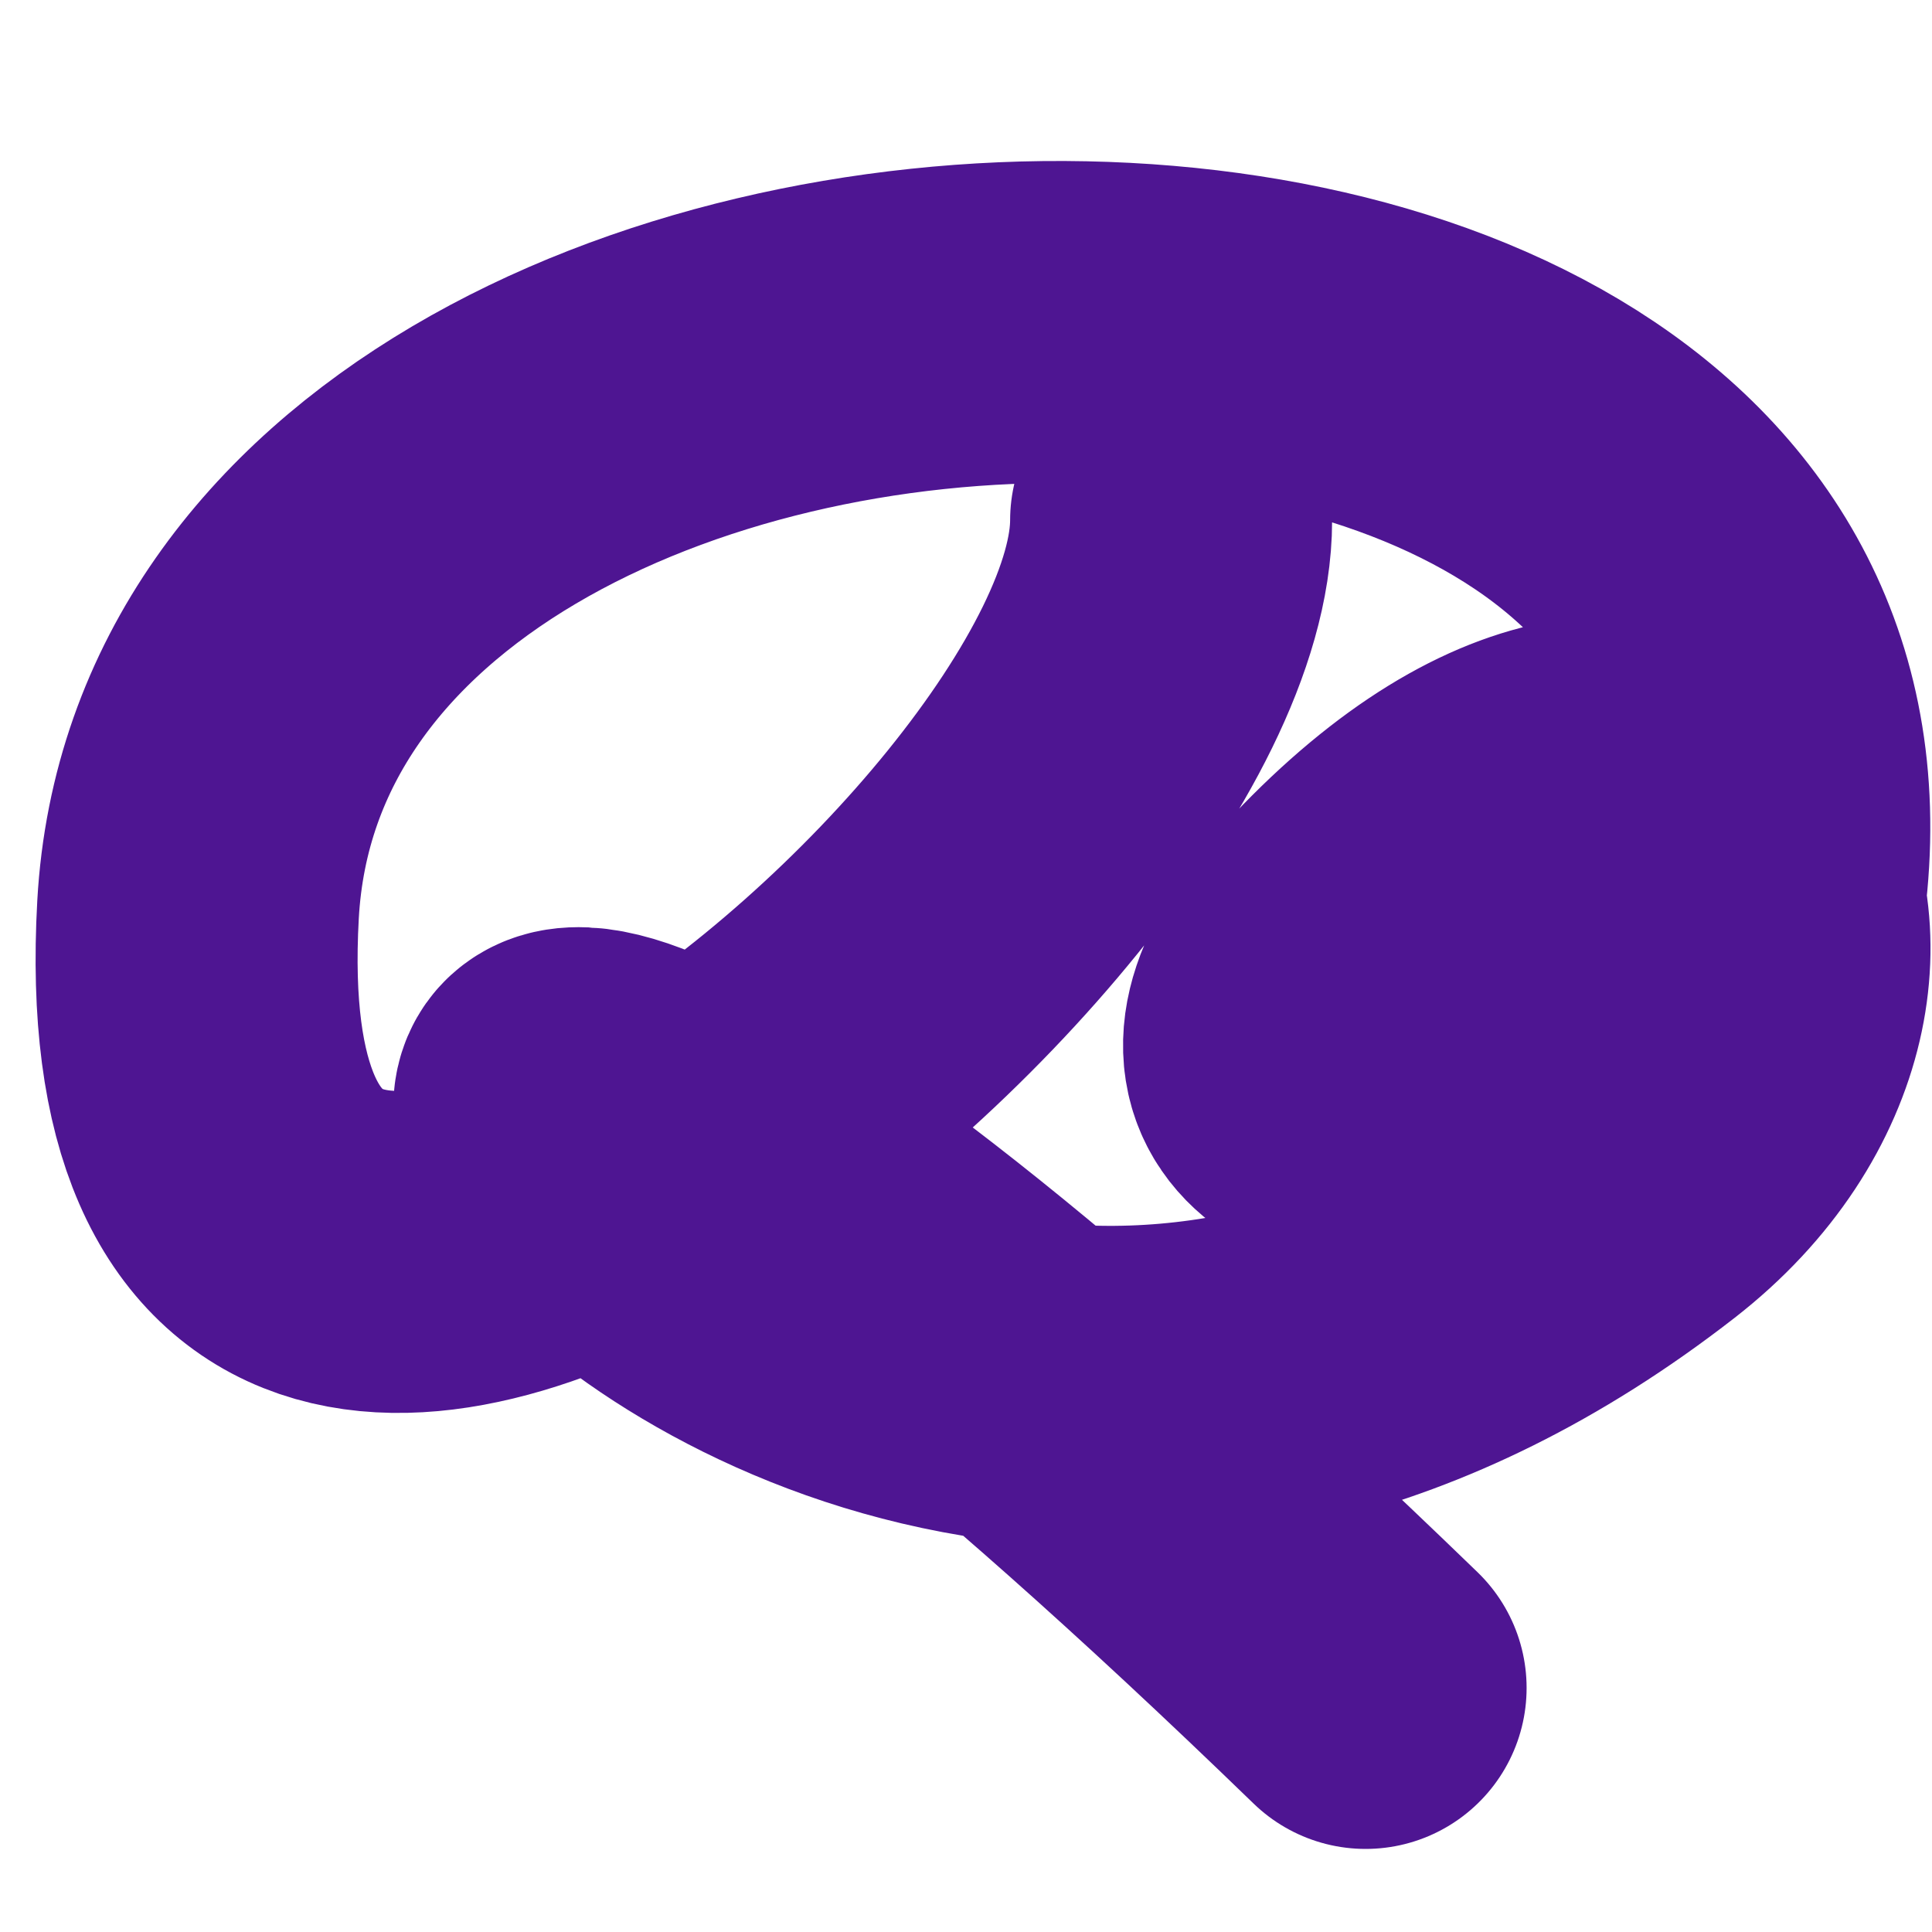
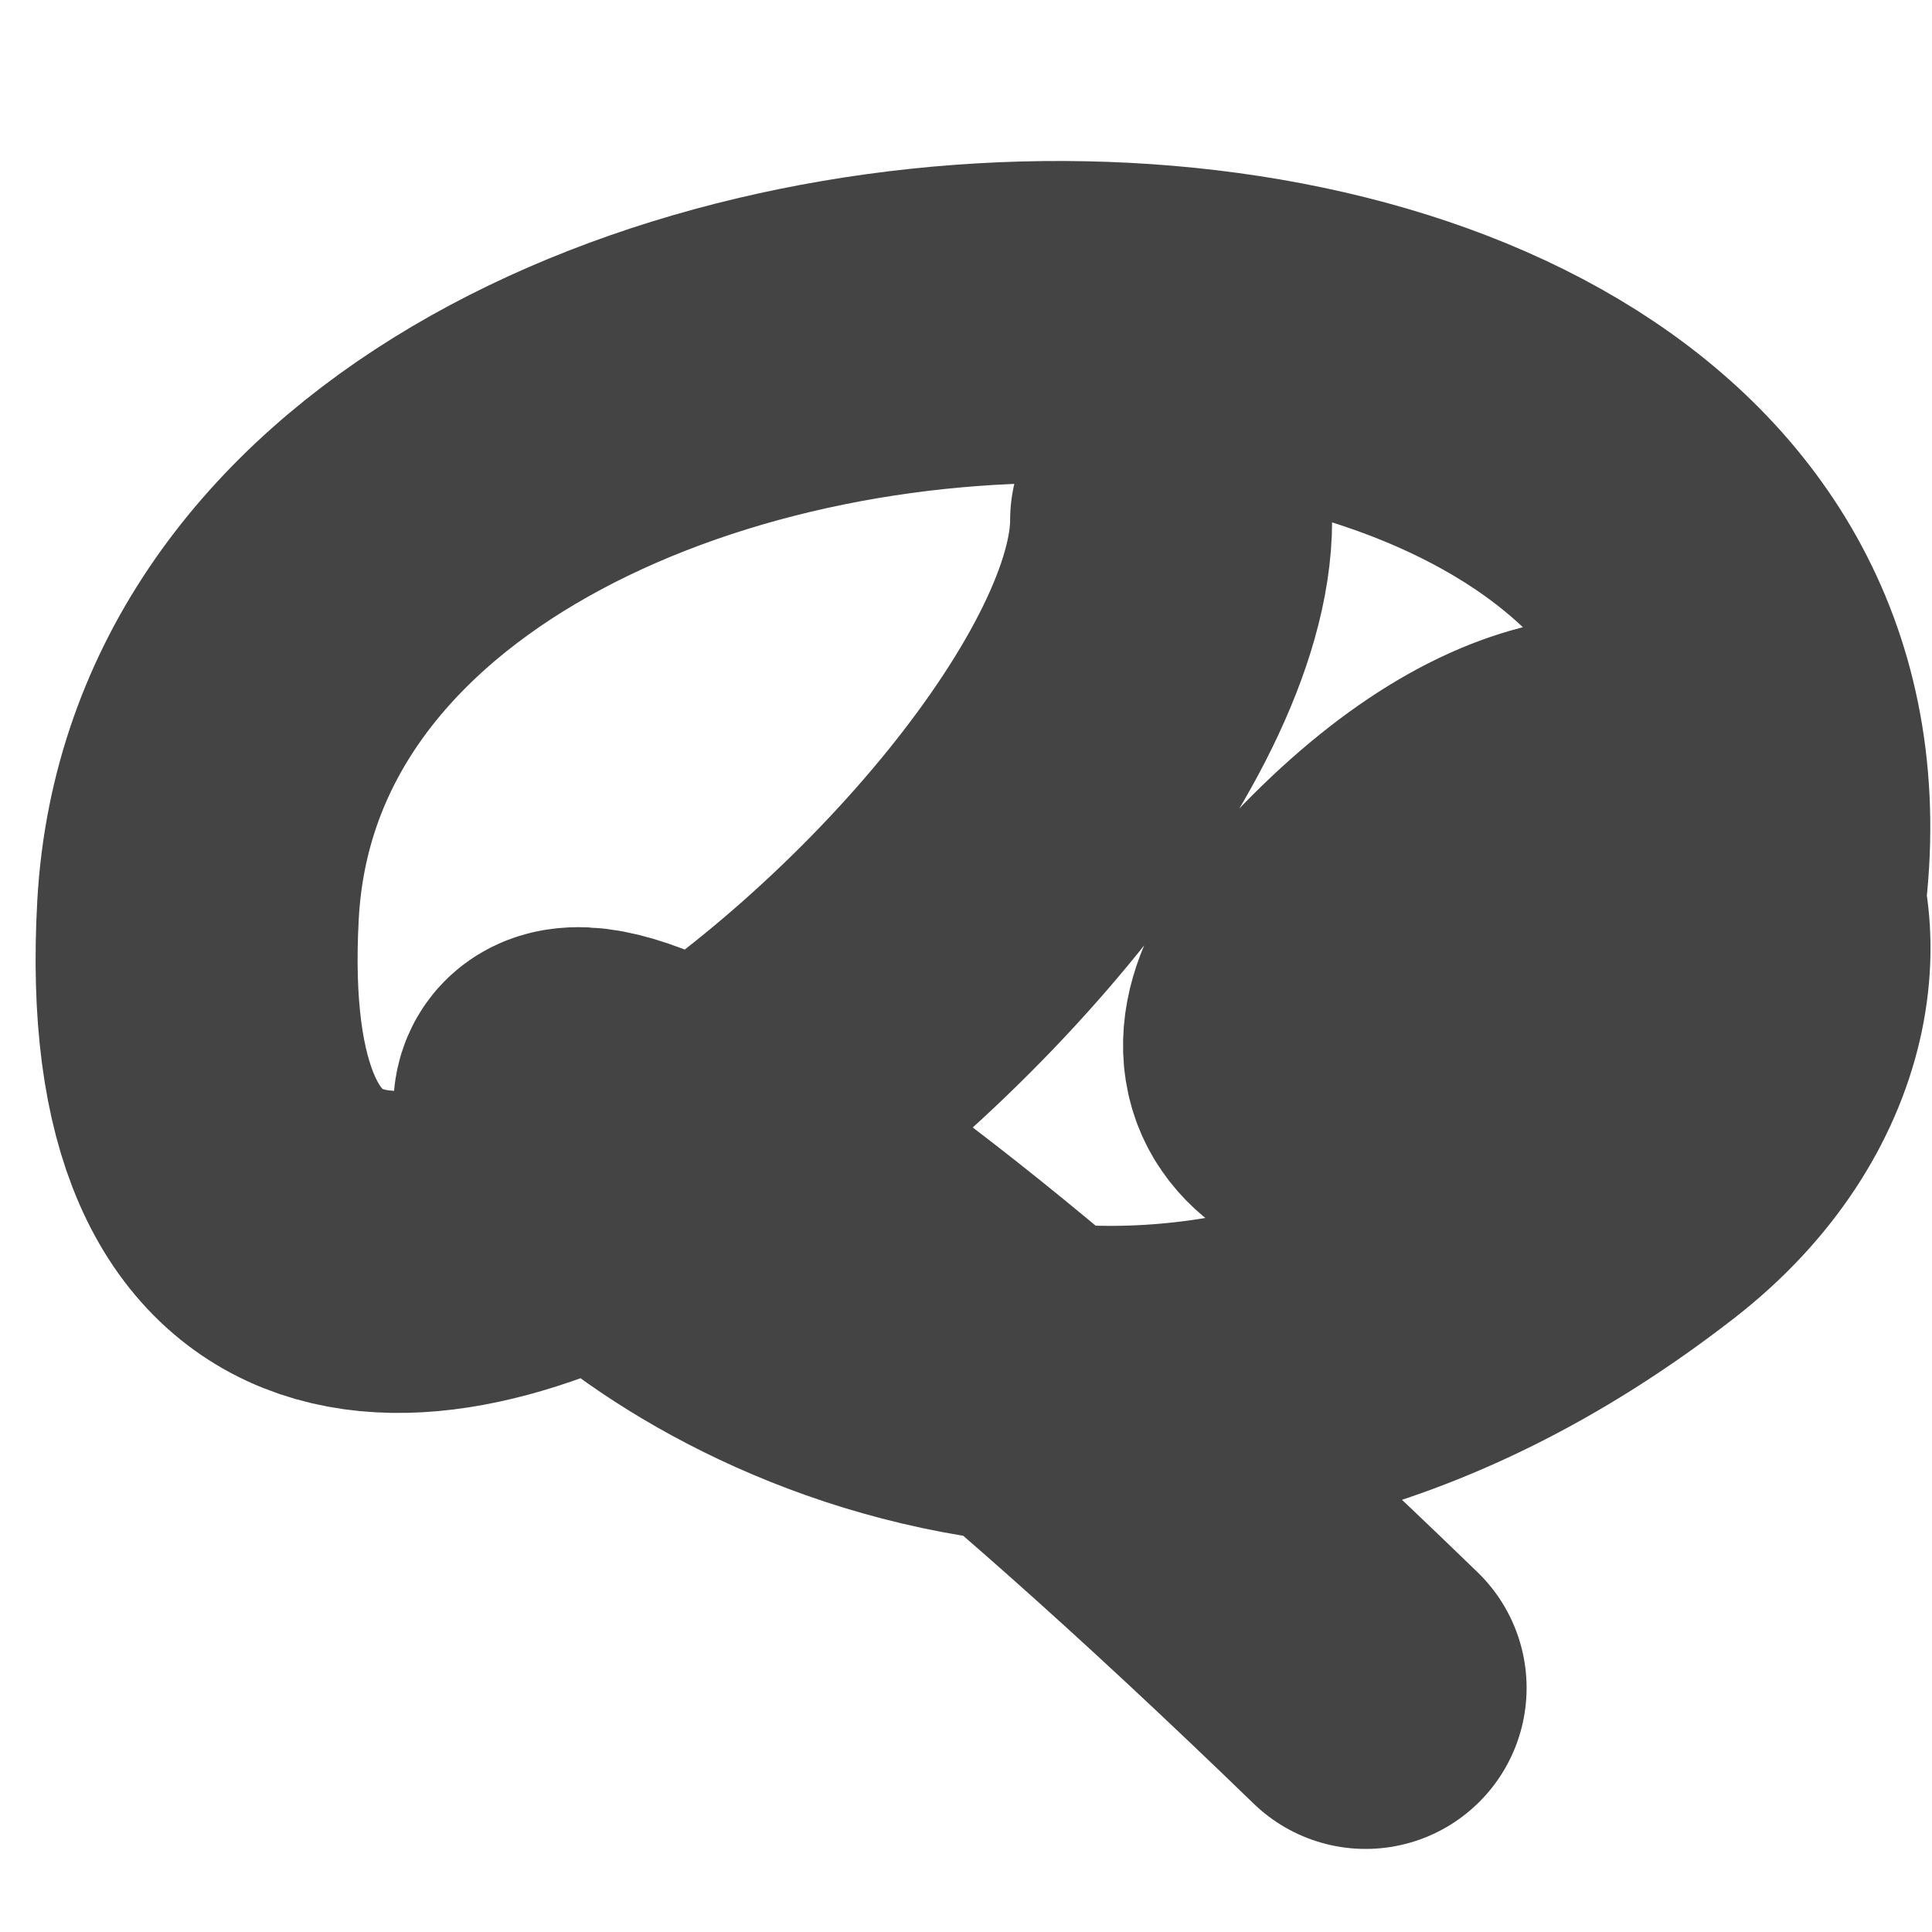
<svg xmlns="http://www.w3.org/2000/svg" width="0.375em" height="0.375em" viewBox="0 0 6 6" fill="none">
-   <path d="M4.241 5.242C-0.326 0.817 2.157 5.972 5.08 3.698C5.972 3.004 5.304 1.762 4.241 2.825C3.299 3.767 5.278 3.578 5.416 3.093C6.209 0.318 0.751 0.378 0.615 2.825C0.476 5.33 3.637 2.774 3.637 1.616" stroke="#4e1592" stroke-linecap="round" />
+   <path d="M4.241 5.242C-0.326 0.817 2.157 5.972 5.08 3.698C5.972 3.004 5.304 1.762 4.241 2.825C3.299 3.767 5.278 3.578 5.416 3.093C6.209 0.318 0.751 0.378 0.615 2.825C0.476 5.33 3.637 2.774 3.637 1.616" stroke="#444444" stroke-linecap="round" />
</svg>
